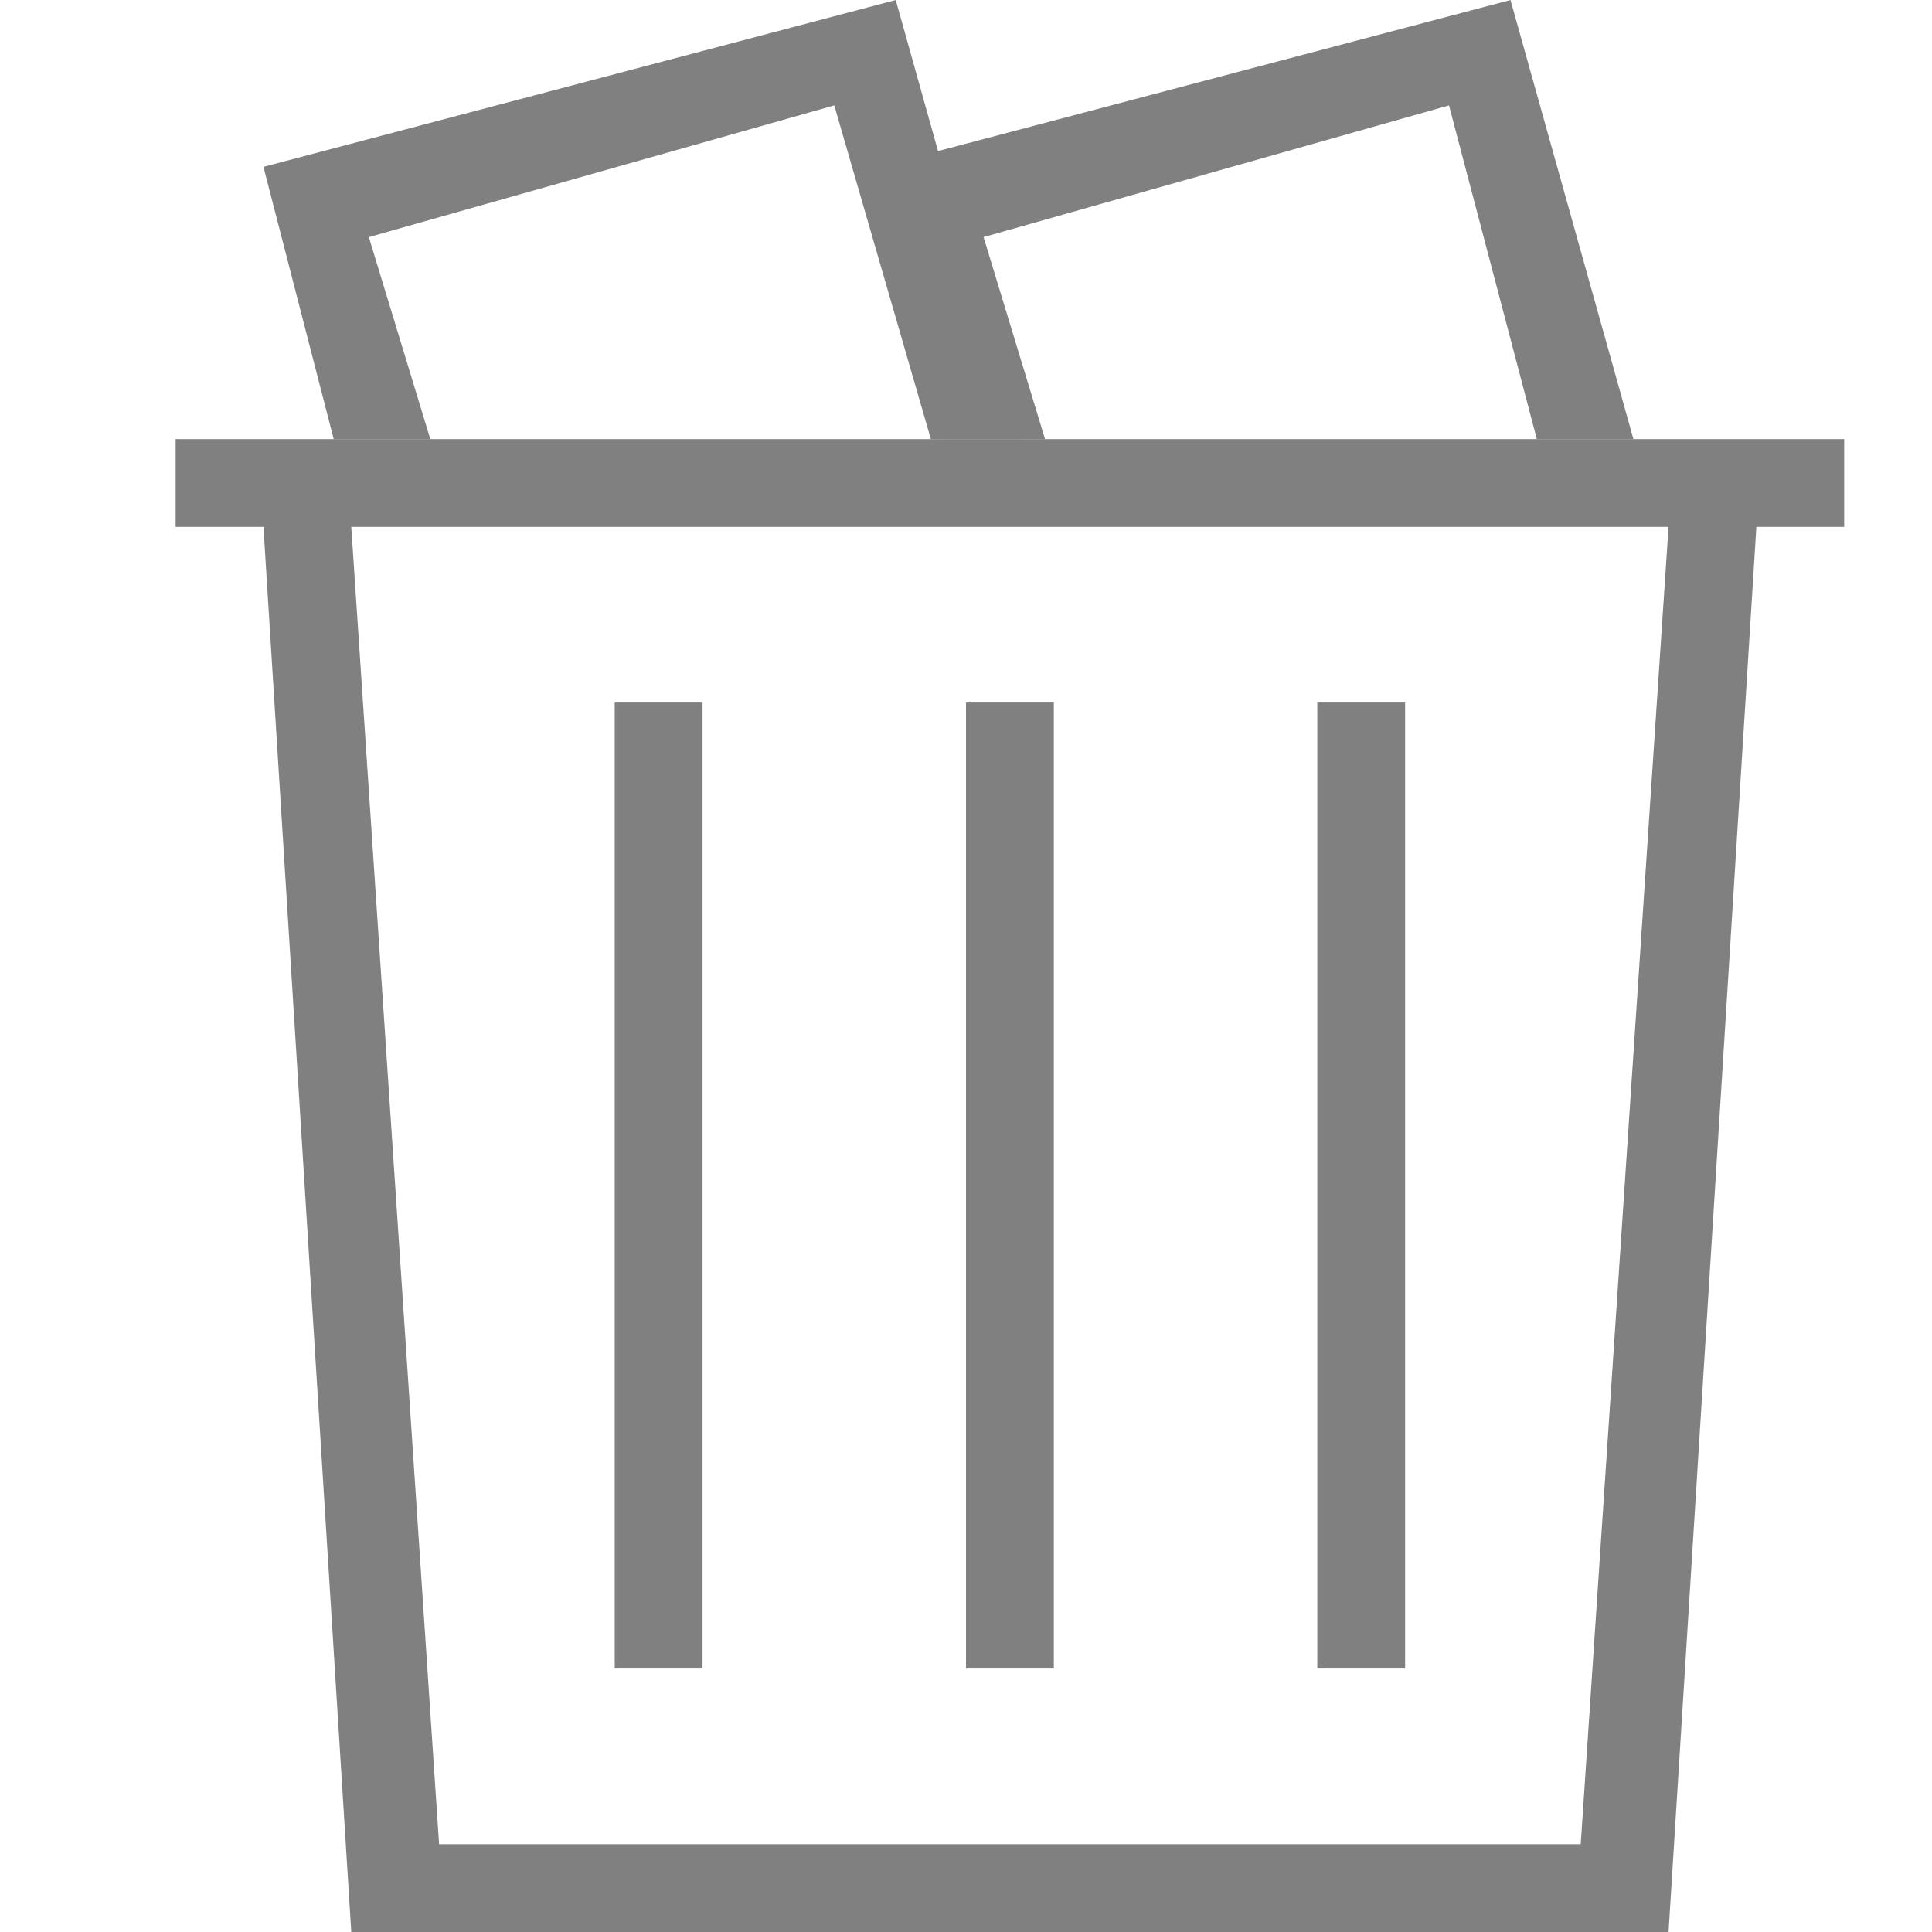
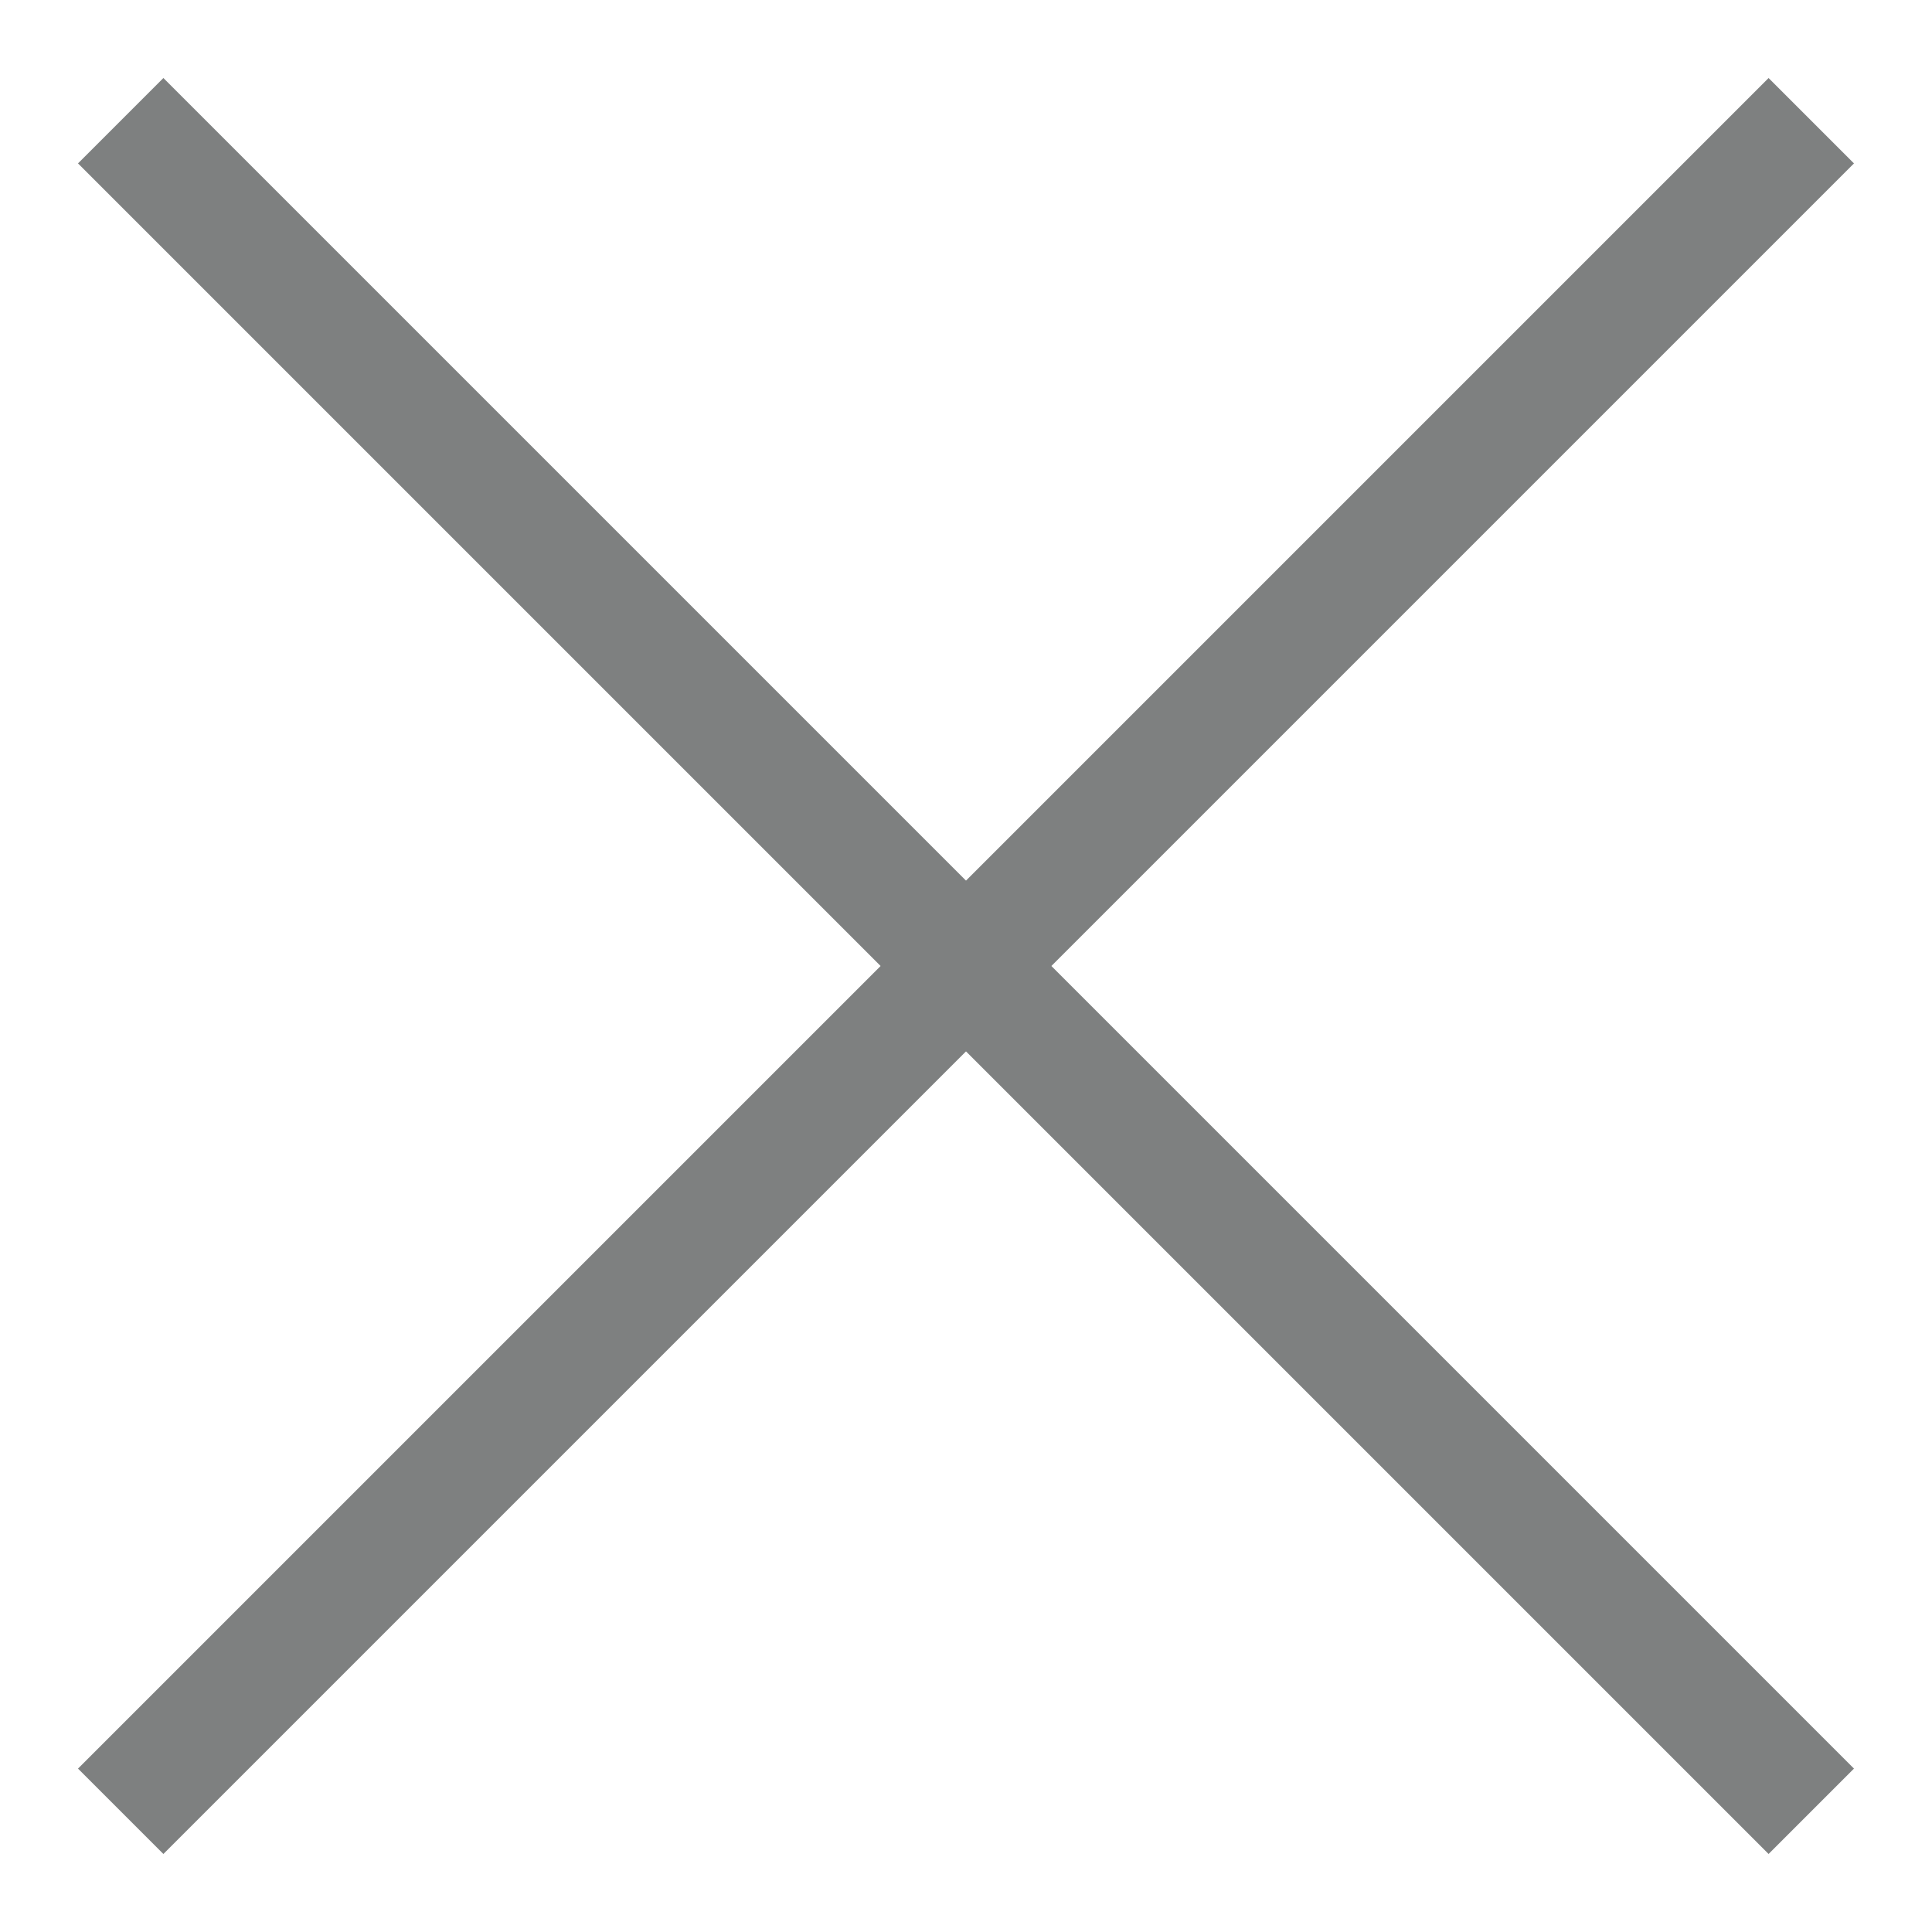
- <svg xmlns="http://www.w3.org/2000/svg" version="1.1" id="回收站" x="0px" y="0px" viewBox="0 0 22 22" style="enable-background:new 0 0 22 22;" xml:space="preserve">
+ <svg xmlns="http://www.w3.org/2000/svg" version="1.1" id="图层_1" x="0px" y="0px" width="16px" height="16px" viewBox="0 0 16 16" style="enable-background:new 0 0 16 16;" xml:space="preserve">
  <style type="text/css">
- 	.st0{fill:#808080;}
+ 	.st0{fill:#7E8080;}
</style>
-   <g id="_22">
-     <path class="st0" d="M2,5v1h1l1,16h15l1-16h1V5H2z M18,21H5L4,6h15L18,21z" />
-     <rect x="7" y="8" class="st0" width="1" height="11" />
-     <rect x="15" y="8" class="st0" width="1" height="11" />
-     <rect x="11" y="8" class="st0" width="1" height="11" />
-     <polygon class="st0" points="11.9,5 11.2,2.7 16.5,1.2 17.5,5 18.6,5 17.2,0 10,1.9 10.8,5  " />
-     <polygon class="st0" points="4.9,5 4.2,2.7 9.5,1.2 10.6,5 11.6,5 10.2,0 3,1.9 3.8,5  " />
+   <g>
+     <rect x="7.5" y="-1.9" transform="matrix(0.7071 -0.7071 0.7071 0.7071 -3.3137 8)" class="st0" width="1" height="19.8" />
+   </g>
+   <g>
+     <rect x="-1.9" y="7.5" transform="matrix(0.7071 -0.7071 0.7071 0.7071 -3.3137 8)" class="st0" width="19.8" height="1" />
  </g>
</svg>
